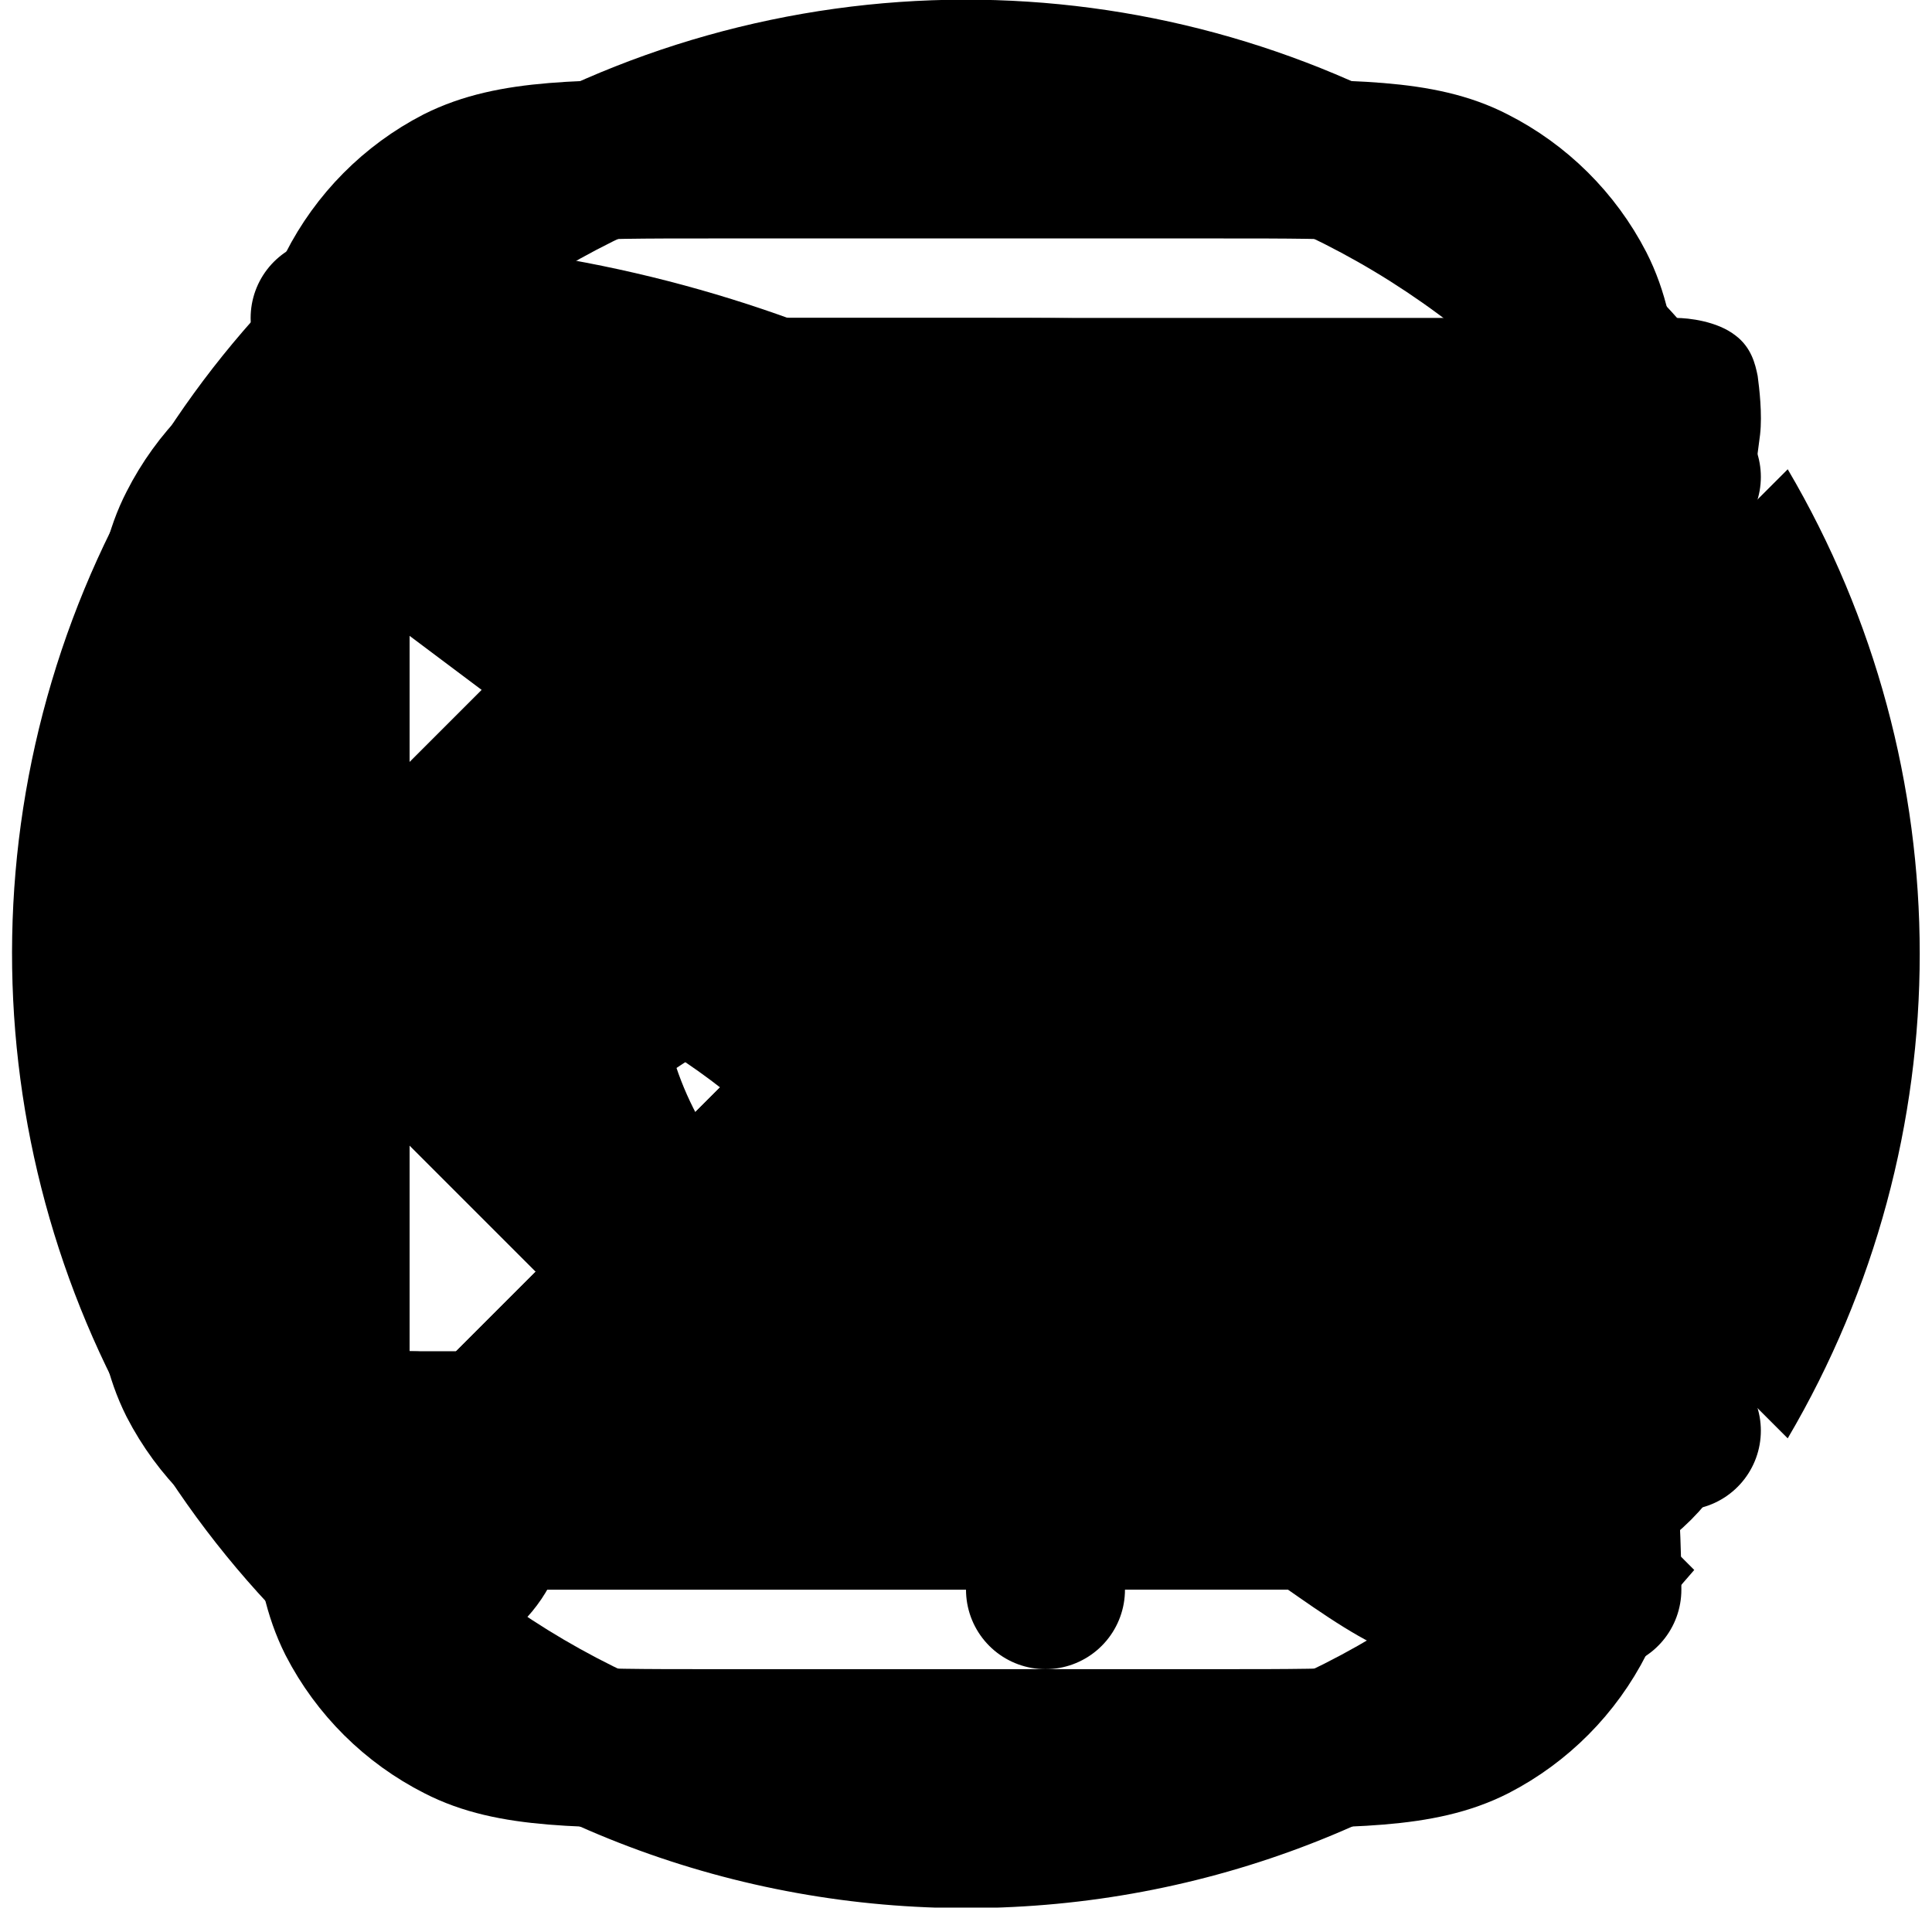
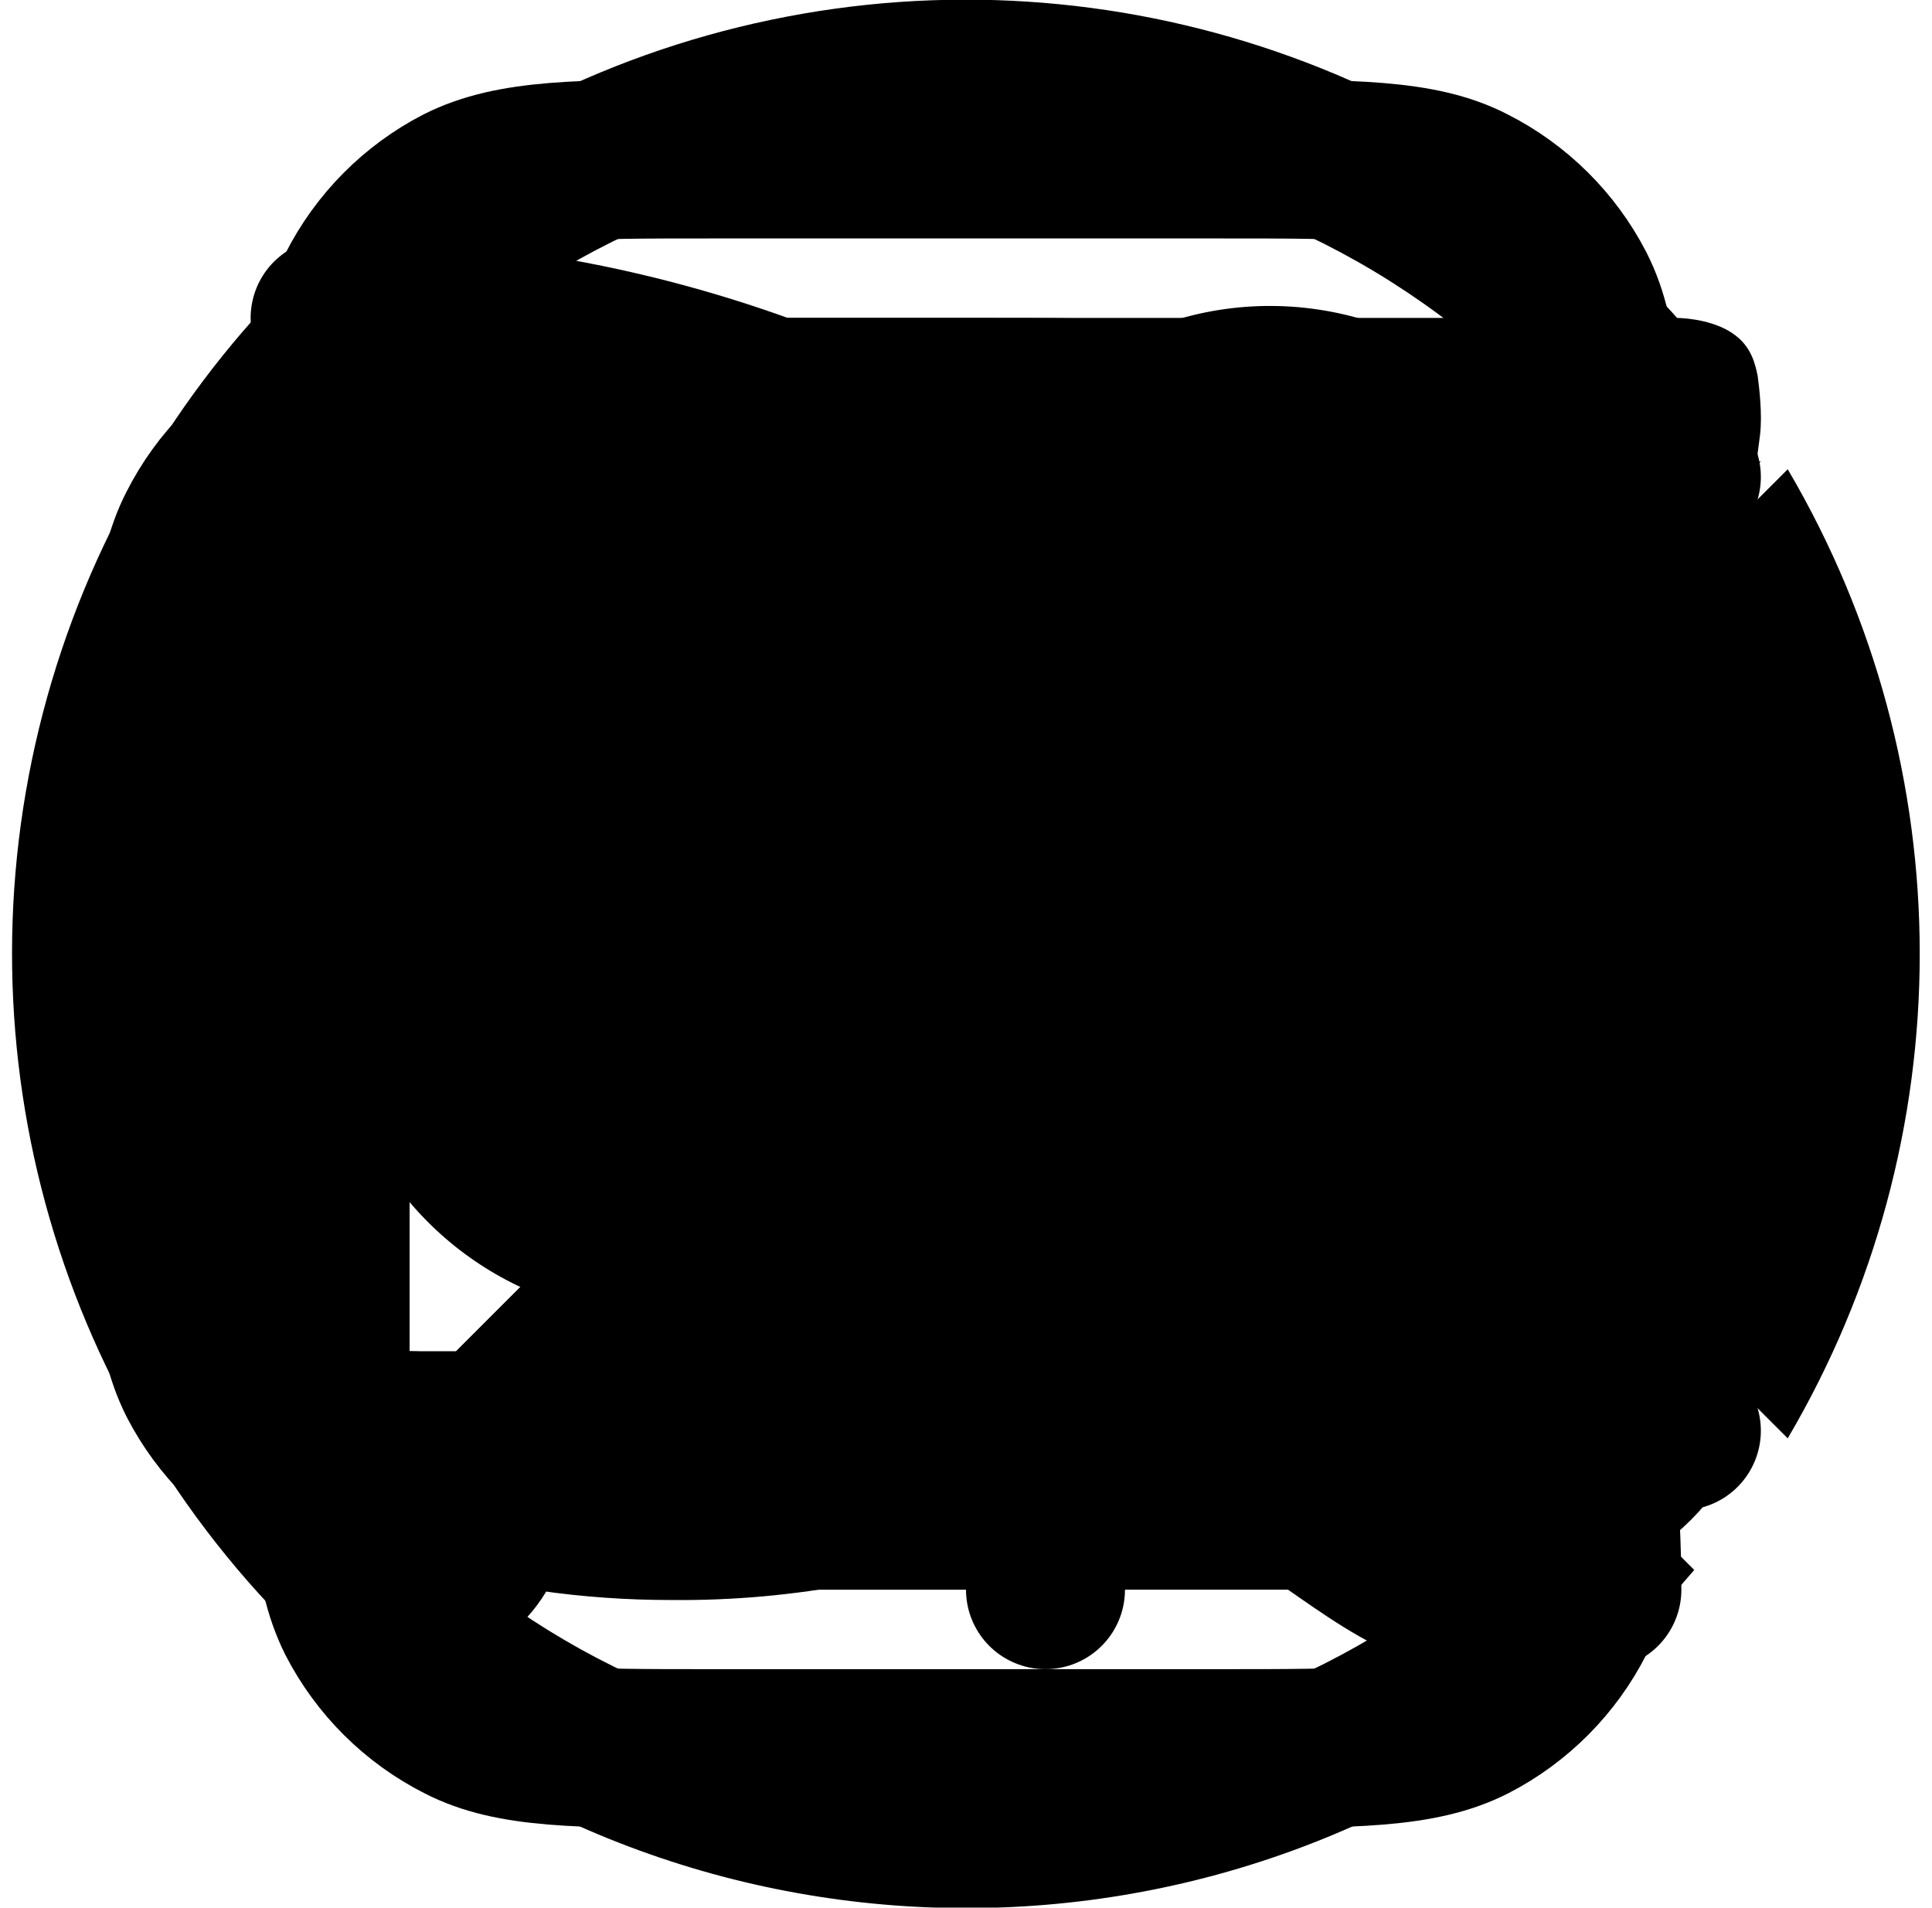
<svg xmlns="http://www.w3.org/2000/svg">
  <defs>
    <style>
            :root svg:not(:target) {
                display: none;
            }
        </style>
  </defs>
  <svg id="logo" fill="currentcolor" viewBox="0 0 40 40">
    <path d="M35.27 32.92a20.24 20.24 0 0 1-2.35 2.35 19.97 19.97 0 0 1-27.06-1.13A20 20 0 1 1 35.27 7.08l-7.12 7.13a10 10 0 0 1 0 11.58l7.12 7.13Zm-9.48-4.77a10 10 0 1 1 0-16.3l4.76-4.76a16.67 16.67 0 1 0 0 25.82l-4.76-4.76Zm-10.5-3.44a6.67 6.67 0 1 0 9.42-9.42 6.67 6.67 0 0 0-9.42 9.42Z" />
    <path d="M37.23 9.84a20.03 20.03 0 0 1 0 20.32l-2.45-2.45a16.7 16.7 0 0 0 0-15.42l2.45-2.45Z" />
  </svg>
  <svg id="close" stroke-width="2" stroke="currentcolor" stroke-linecap="round" stroke-linejoin="round" viewBox="0 0 24 24">
    <path d="M18 6L6 18M6 6L18 18" />
  </svg>
  <svg id="external" fill="none" stroke="currentcolor" stroke-width="2" stroke-linecap="round" stroke-linejoin="round" viewBox="0 0 24 24">
    <path d="M10 6H18V14" />
    <path d="M6 18L18 6" />
  </svg>
  <svg id="left" fill="none" stroke="currentcolor" stroke-width="2" stroke-linecap="round" stroke-linejoin="round" viewBox="0 0 24 24">
    <path d="M10 6L4 12L10 18" />
    <path d="M20 12H4" />
  </svg>
  <svg id="mail" fill="none" stroke="currentcolor" stroke-width="2" stroke-linejoin="round" viewBox="0 0 24 24">
    <path d="m4 6 8 6 8-6" />
    <rect x="3" y="5" width="18" height="14" rx="2" />
  </svg>
  <svg id="menu" stroke="currentcolor" stroke-width="2" stroke-linecap="round" viewBox="0 0 24 24">
    <path d="M3 6h18M3 12h12M3 18h18" />
  </svg>
  <svg id="right" fill="none" stroke="currentcolor" stroke-width="2" stroke-linecap="round" stroke-linejoin="round" viewBox="0 0 24 24">
    <path d="M14 6L20 12L14 18" />
    <path d="M4 12H20" />
  </svg>
  <svg id="rss" fill="none" stroke="currentcolor" stroke-width="2" stroke-linecap="round" viewBox="0 0 24 24">
    <path d="M4 11a9 9 0 0 1 9 9M4 4a16 16 0 0 1 16 16M5 20a1 1 0 1 0 0-2 1 1 0 0 0 0 2Z" />
  </svg>
  <svg id="telegram" fill="currentcolor" viewBox="0 0 24 24">
    <path d="M2.44 11.32c5.64-2.4 9.4-3.98 11.28-4.75C19.1 4.4 20.21 4.01 20.93 4c.16 0 .52.04.75.22.2.15.25.36.28.51.02.15.06.48.03.74a218.9 218.9 0 0 1-2.19 13.59c-.27 1.41-.8 1.89-1.32 1.93-1.12.1-1.98-.72-3.06-1.42-1.7-1.09-2.67-1.77-4.32-2.83-1.9-1.23-.67-1.9.42-3.01.28-.29 5.23-4.68 5.32-5.08.02-.05.03-.24-.09-.34-.1-.1-.28-.06-.4-.04-.17.04-2.89 1.8-8.15 5.27-.77.52-1.47.77-2.1.76-.69-.02-2.02-.38-3-.7-1.22-.38-2.18-.58-2.1-1.24.05-.34.53-.69 1.44-1.04Z" />
  </svg>
  <svg id="text" fill="none" stroke="currentcolor" stroke-width="2" stroke-linecap="round" viewBox="0 0 24 24">
    <path d="M8 7h8m-8 4h6m-6 4h2M4 6.8c0-1.68 0-2.52.33-3.16a3 3 0 0 1 1.3-1.31C6.29 2 7.13 2 8.8 2h6.4c1.68 0 2.52 0 3.16.33a3 3 0 0 1 1.31 1.3c.33.65.33 1.49.33 3.17v10.4c0 1.68 0 2.52-.33 3.16a3 3 0 0 1-1.3 1.31c-.65.33-1.49.33-3.17.33H8.8c-1.68 0-2.52 0-3.16-.33a3 3 0 0 1-1.31-1.3C4 19.71 4 18.87 4 17.2V6.8Z" />
  </svg>
+   <svg id="twitter" fill="currentcolor" viewBox="0 0 24 24">
+     <path d="M22 5.8a8.5 8.5 0 0 1-2.36.64 4.13 4.13 0 0 0 1.81-2.27 8.2 8.2 0 0 1-2.61 1 4.1 4.1 0 0 0-7 3.74 11.64 11.64 0 0 1-8.45-4.29 4.16 4.16 0 0 0-.07 4c.32.6.78 1.1 1.34 1.48a4.05 4.05 0 0 1-1.86-.51v.05a4.1 4.1 0 0 0 3.3 4 3.93 3.93 0 0 1-1.87.1 4.11 4.11 0 0 0 3.83 2.84A8.22 8.22 0 0 1 2 18.28a11.57 11.57 0 0 0 6.29 1.85A11.59 11.59 0 0 0 20 8.45v-.53a8.43 8.43 0 0 0 2-2.12Z" />
+   </svg>
  <svg id="video" fill="none" stroke="currentcolor" stroke-width="2" stroke-linecap="round" stroke-linejoin="round" viewBox="0 0 24 24">
    <path d="M22 8.93c0-.6 0-.9-.12-1.05a.5.5 0 0 0-.42-.17c-.18.01-.4.23-.83.66L17 12l3.63 3.63c.43.43.65.65.83.66a.5.5 0 0 0 .42-.17c.12-.14.12-.45.12-1.05V8.93ZM2 9.8c0-1.68 0-2.52.33-3.16a3 3 0 0 1 1.3-1.31C4.29 5 5.13 5 6.8 5h5.4c1.68 0 2.52 0 3.16.33a3 3 0 0 1 1.31 1.3c.33.65.33 1.49.33 3.17v4.4c0 1.68 0 2.52-.33 3.16a3 3 0 0 1-1.3 1.31c-.65.33-1.49.33-3.17.33H6.8c-1.68 0-2.52 0-3.16-.33a3 3 0 0 1-1.31-1.3C2 16.71 2 15.87 2 14.2V9.8Z" />
  </svg>
</svg>
